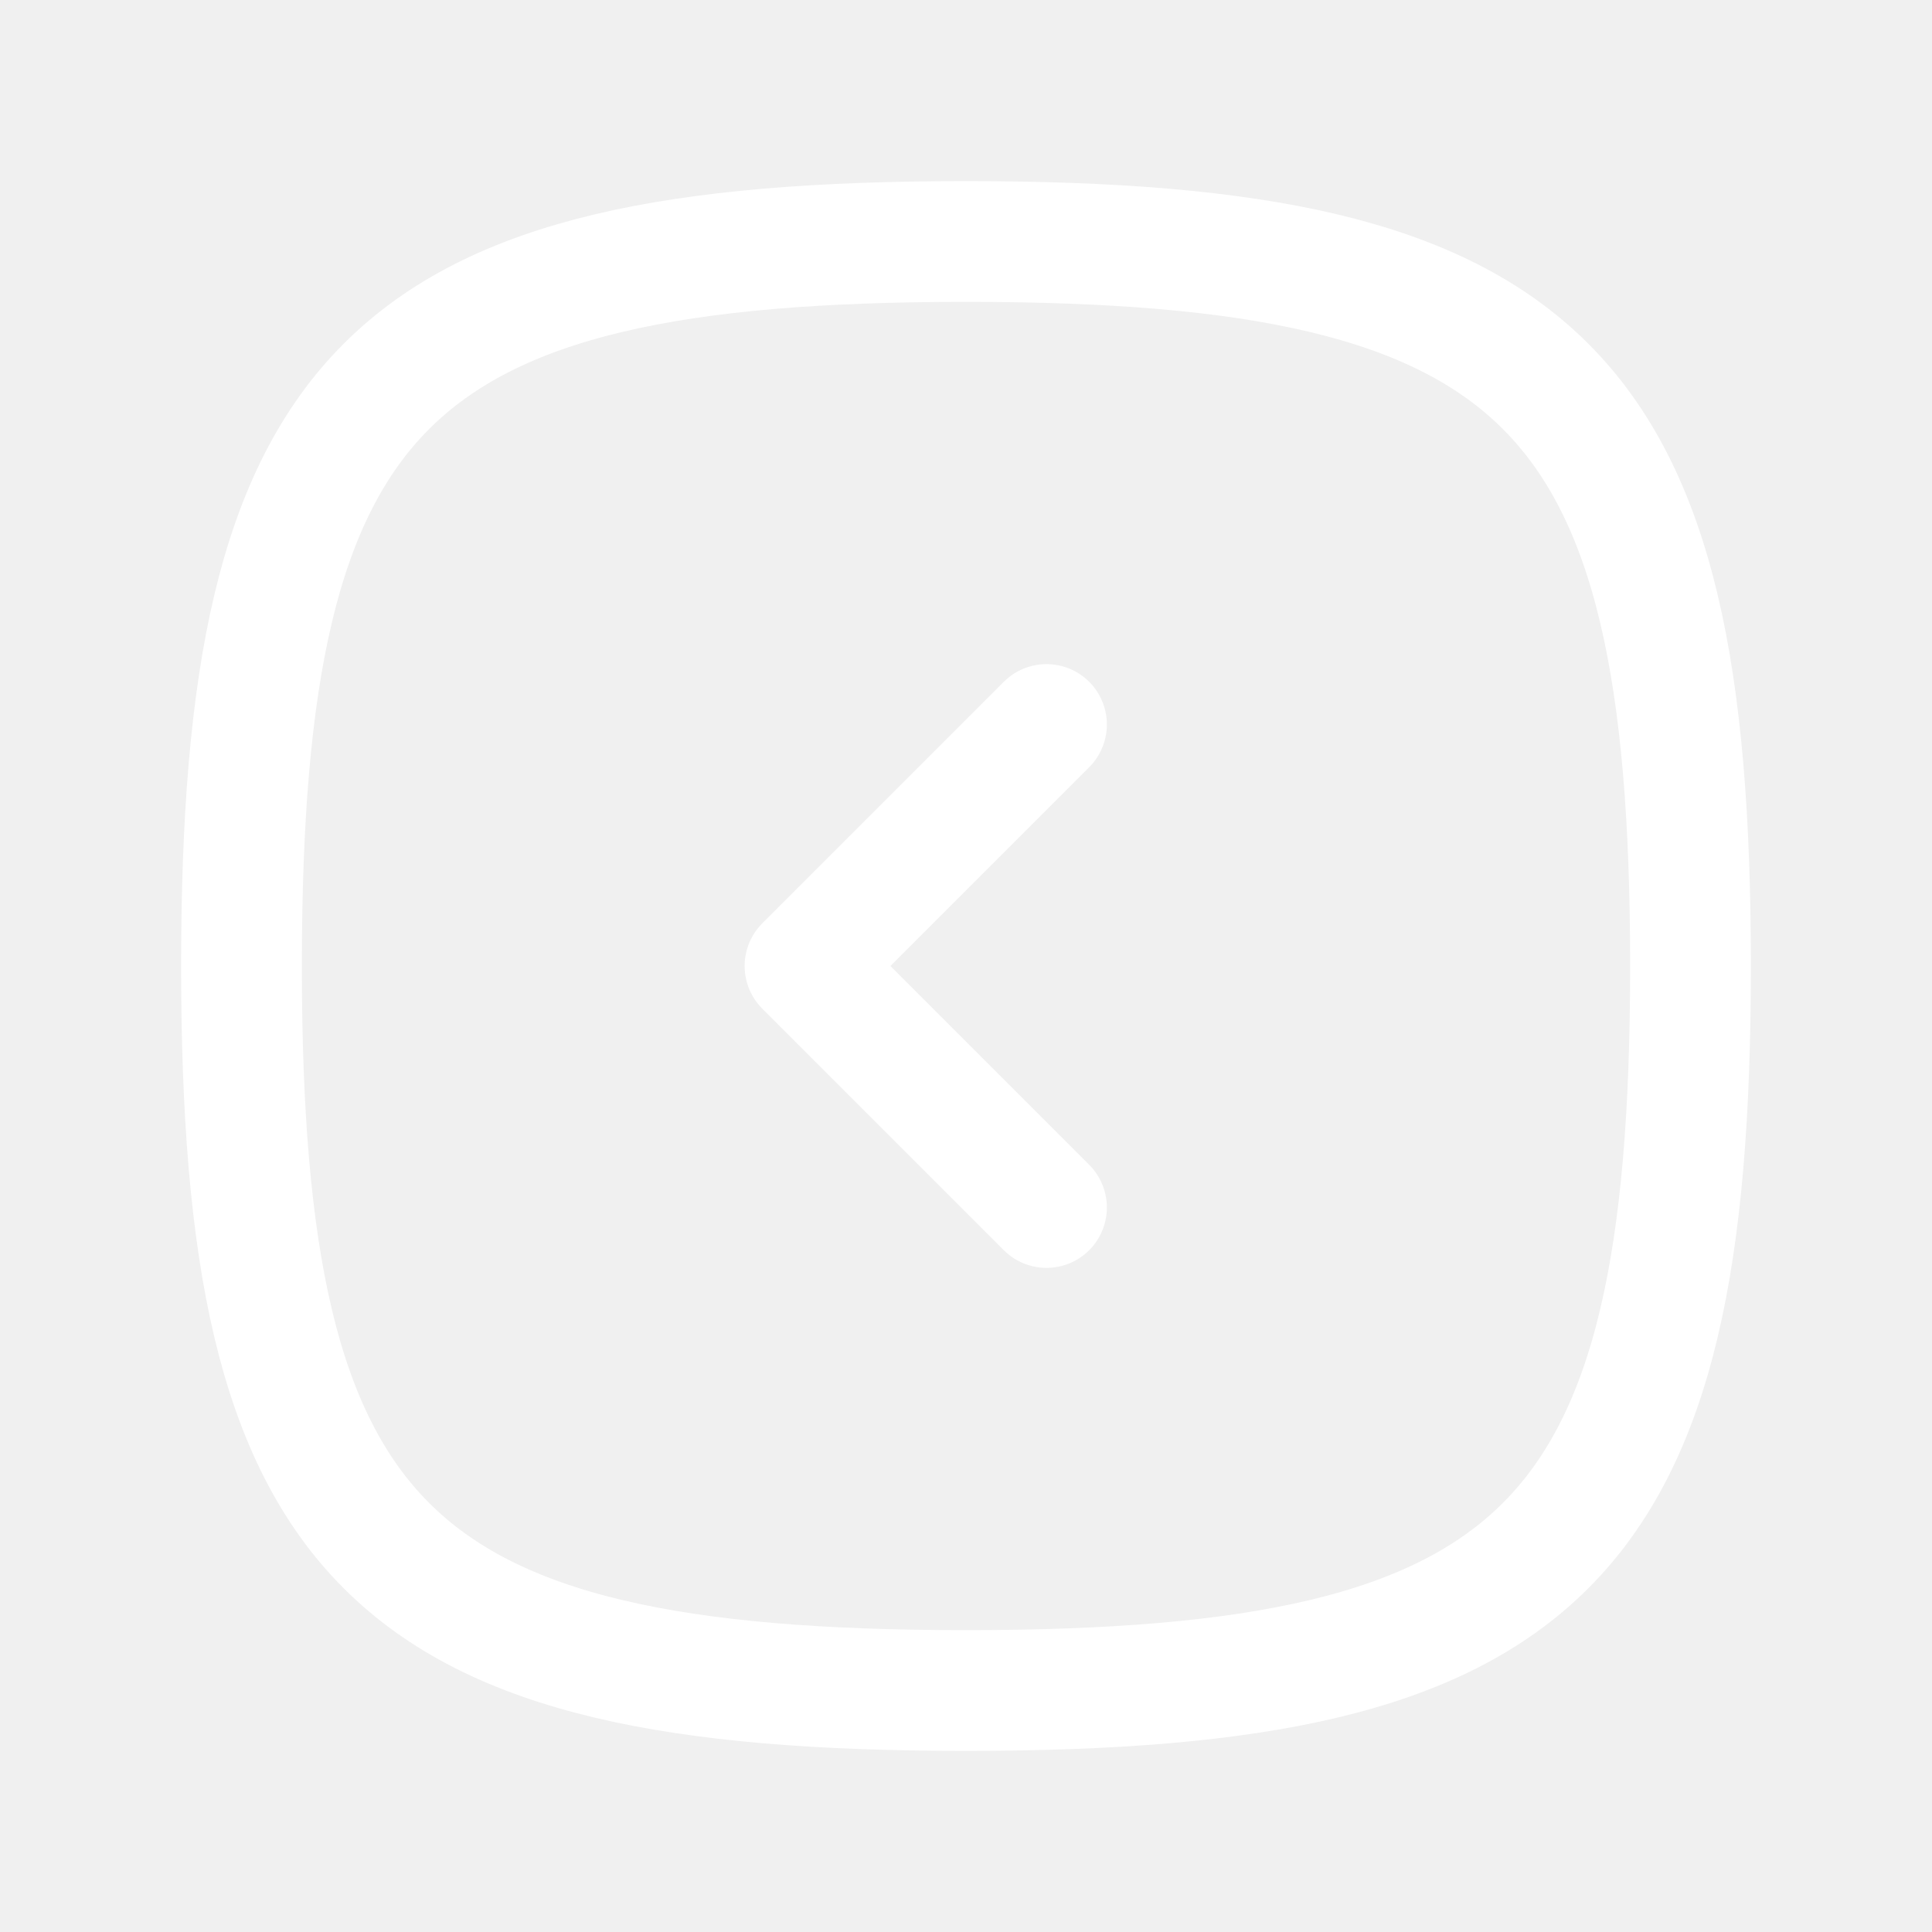
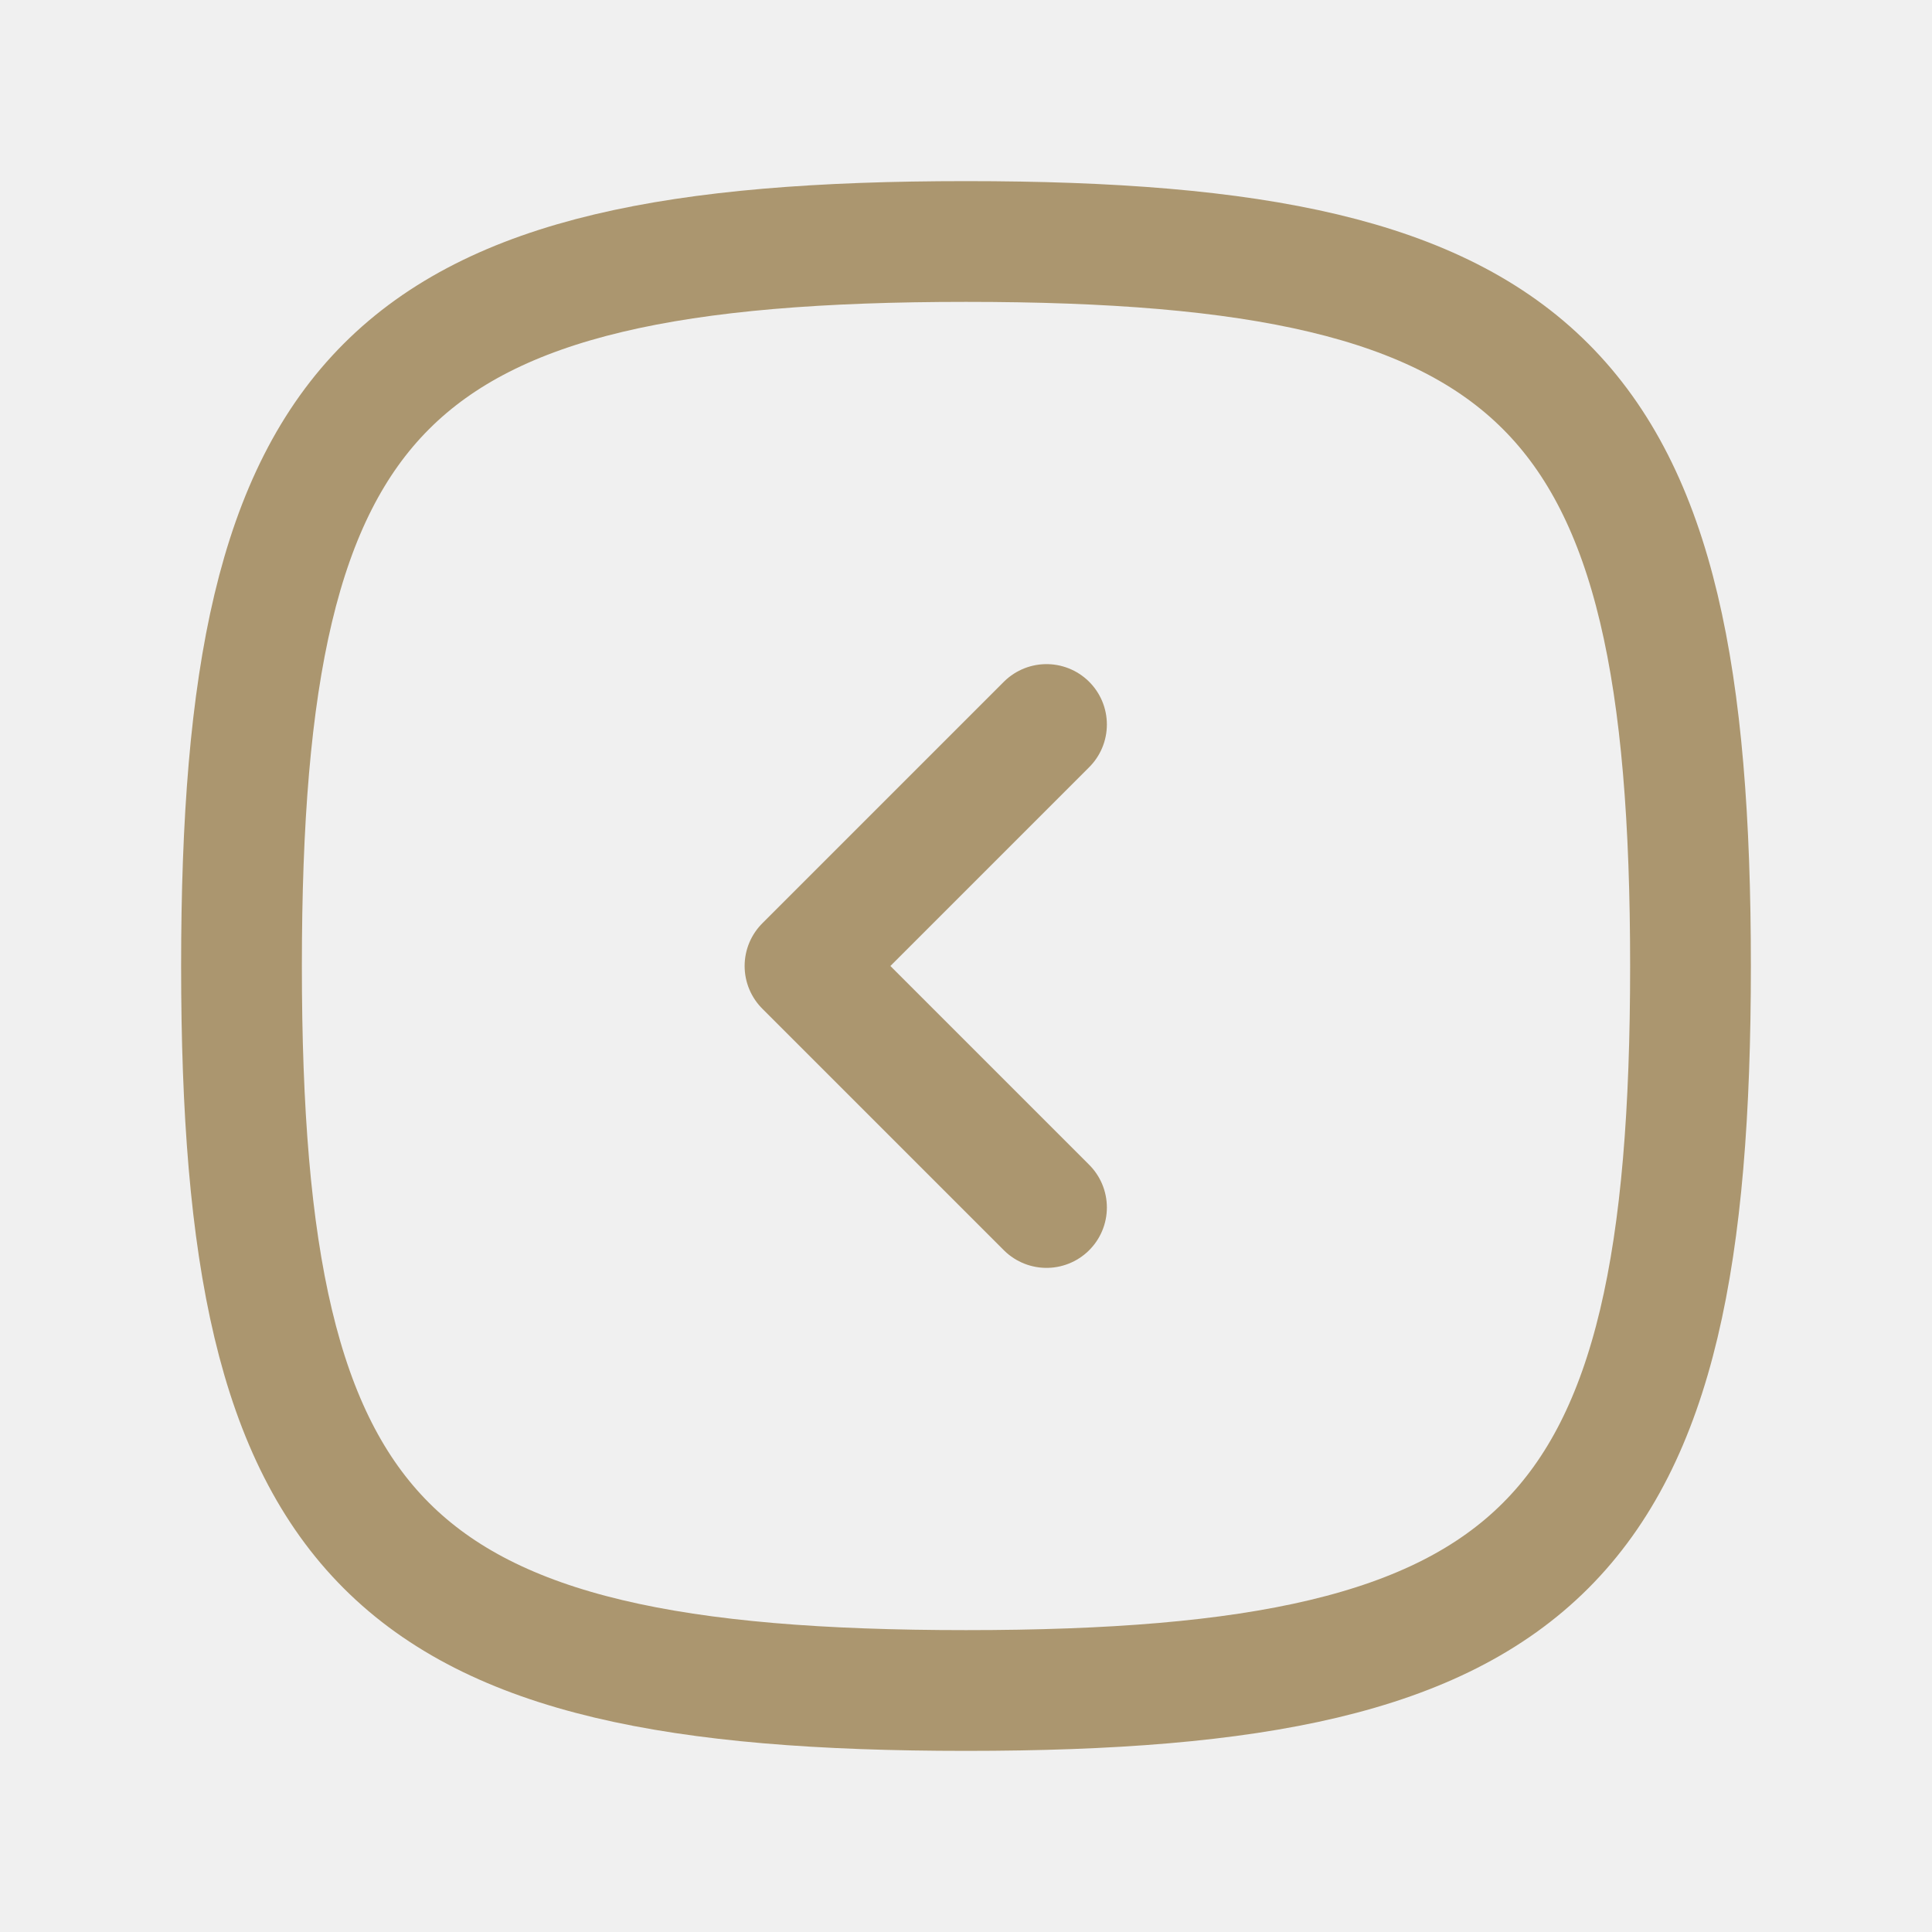
- <svg xmlns="http://www.w3.org/2000/svg" class="icon icon-tabler icon-tabler-square-rounded-chevron-left" width="24" height="24" viewBox="0 0 24 24" stroke-width="1.5" stroke="#ffffff" fill="none" stroke-linecap="round" stroke-linejoin="round">
+ <svg xmlns="http://www.w3.org/2000/svg" width="24" height="24" viewBox="0 0 24 24" stroke-width="1.5" stroke="#AB966F" fill="none" stroke-linecap="round" stroke-linejoin="round">
  <path stroke="none" d="M0 0h24v24H0z" fill="none" />
  <path d="M13 15l-3 -3l3 -3" />
  <path d="M12 3c7.2 0 9 1.8 9 9s-1.8 9 -9 9s-9 -1.8 -9 -9s1.8 -9 9 -9z" />
</svg>
